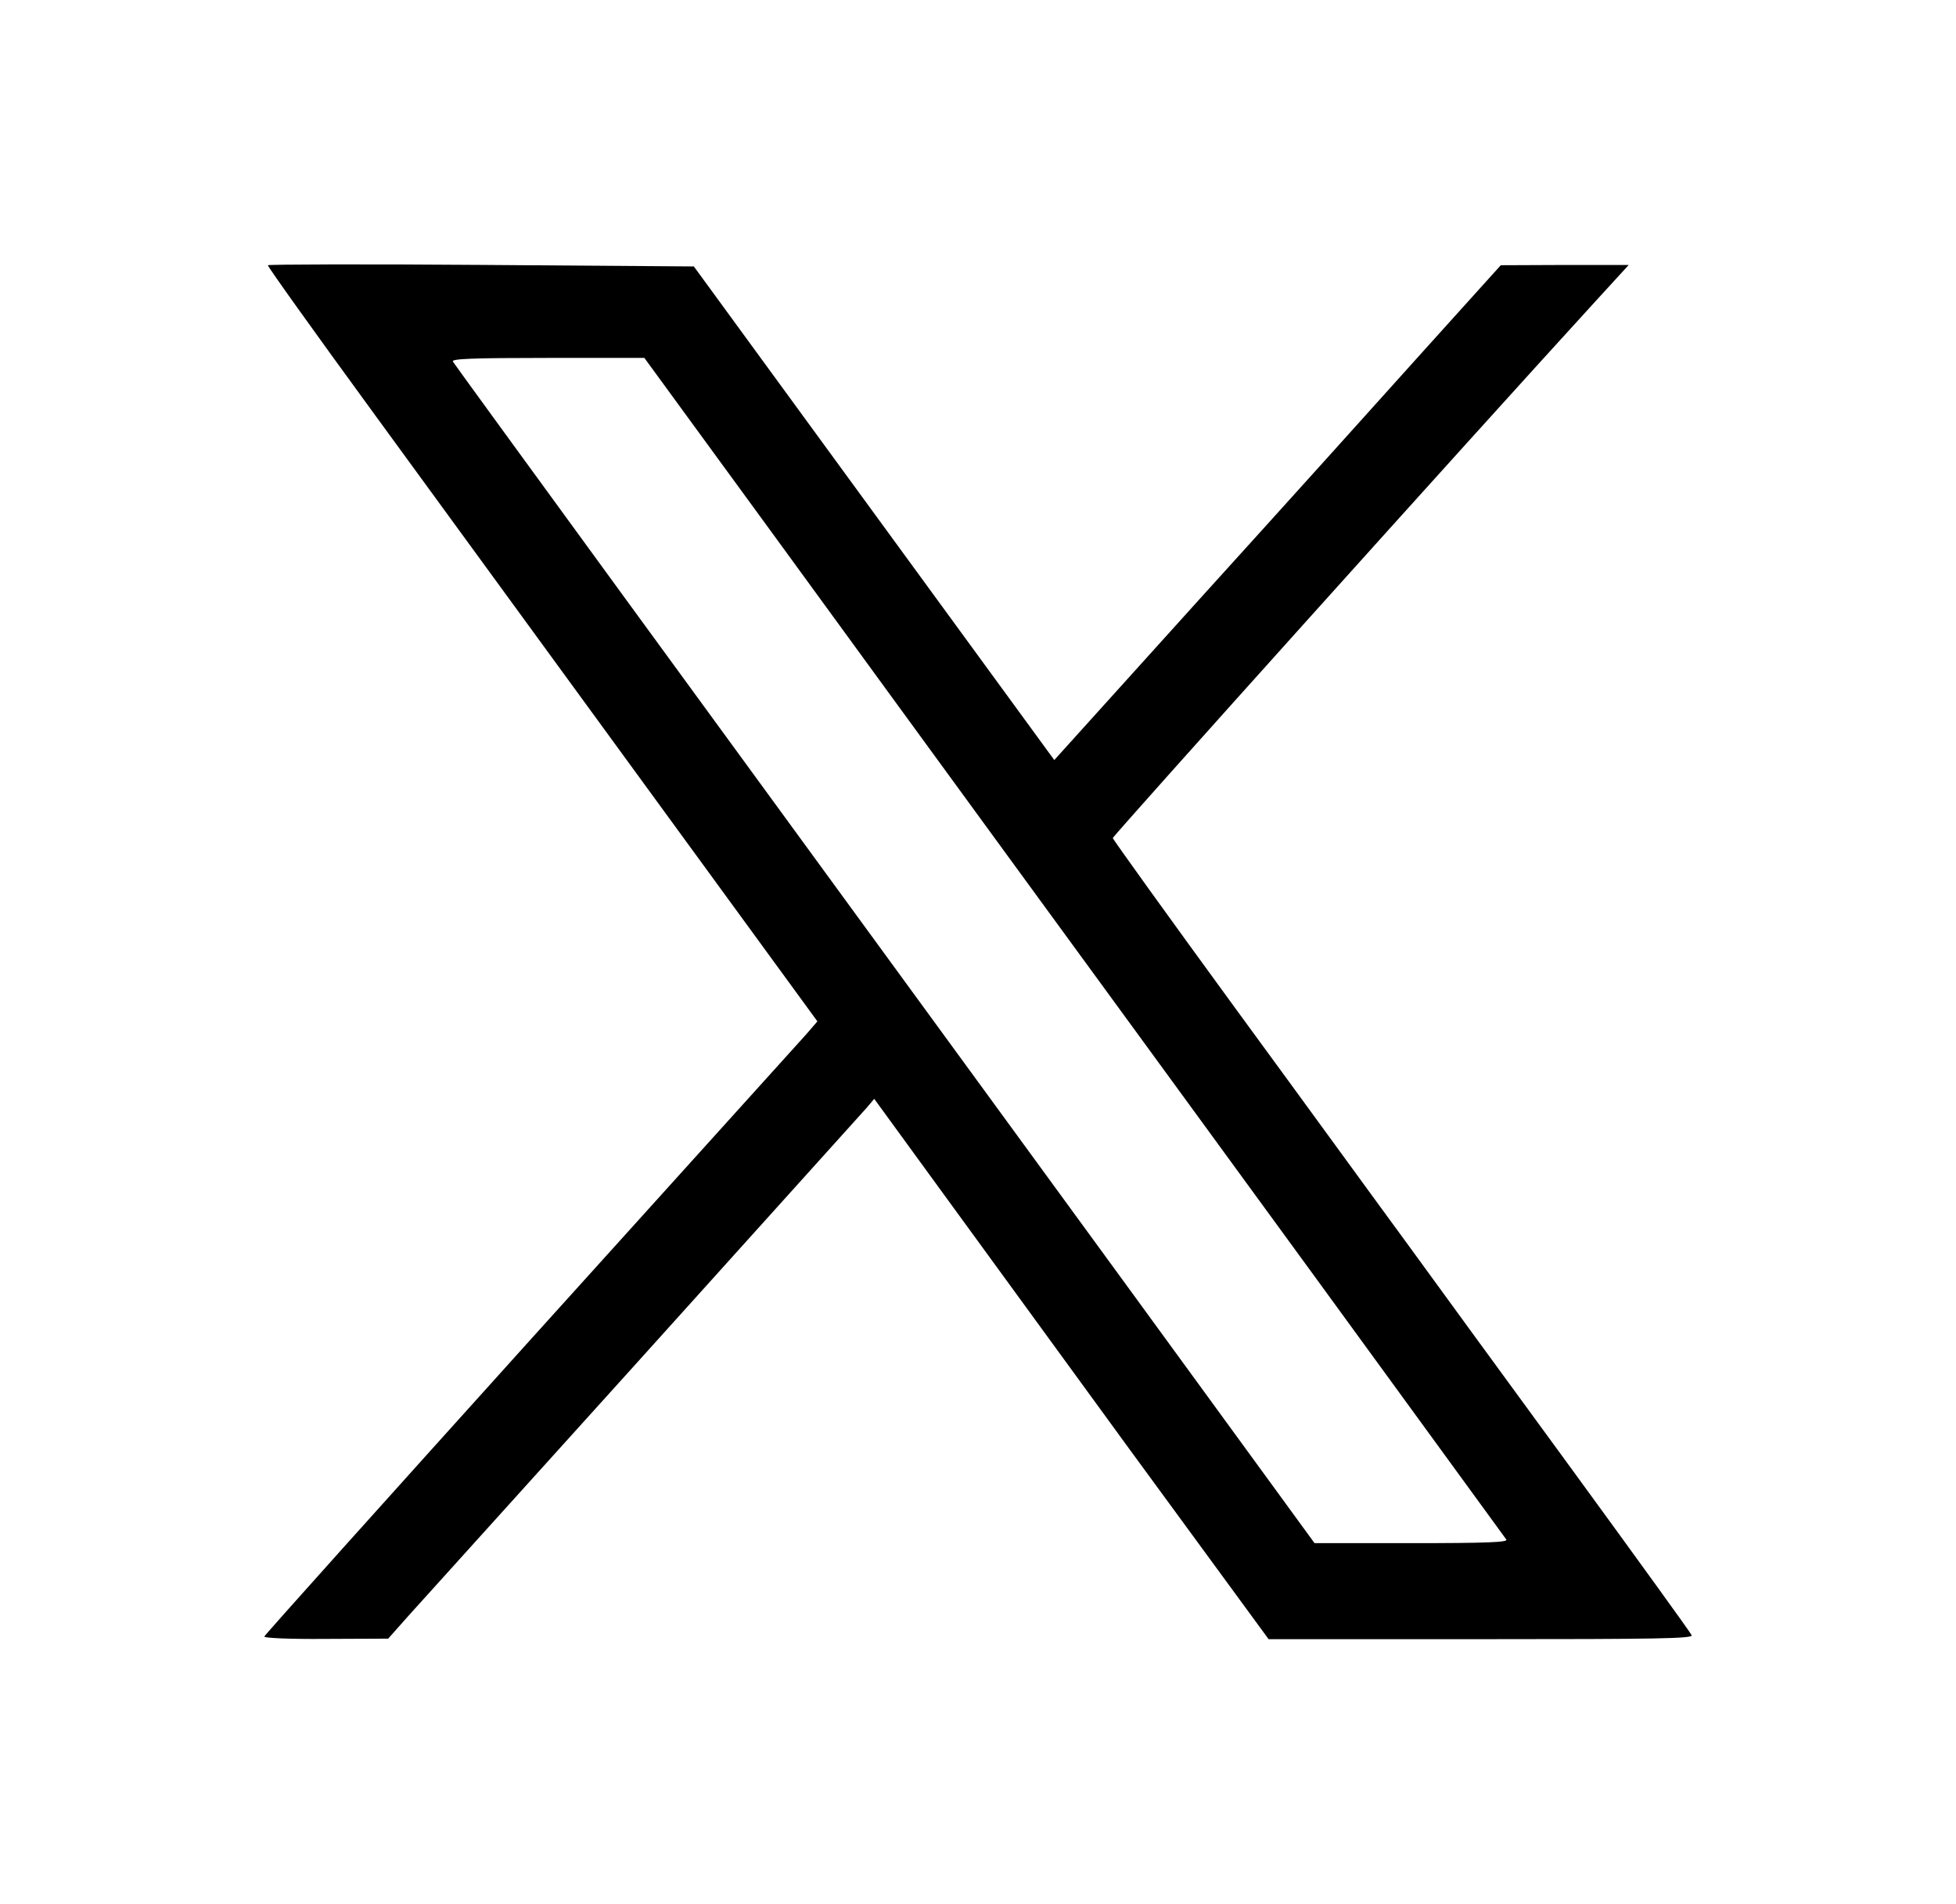
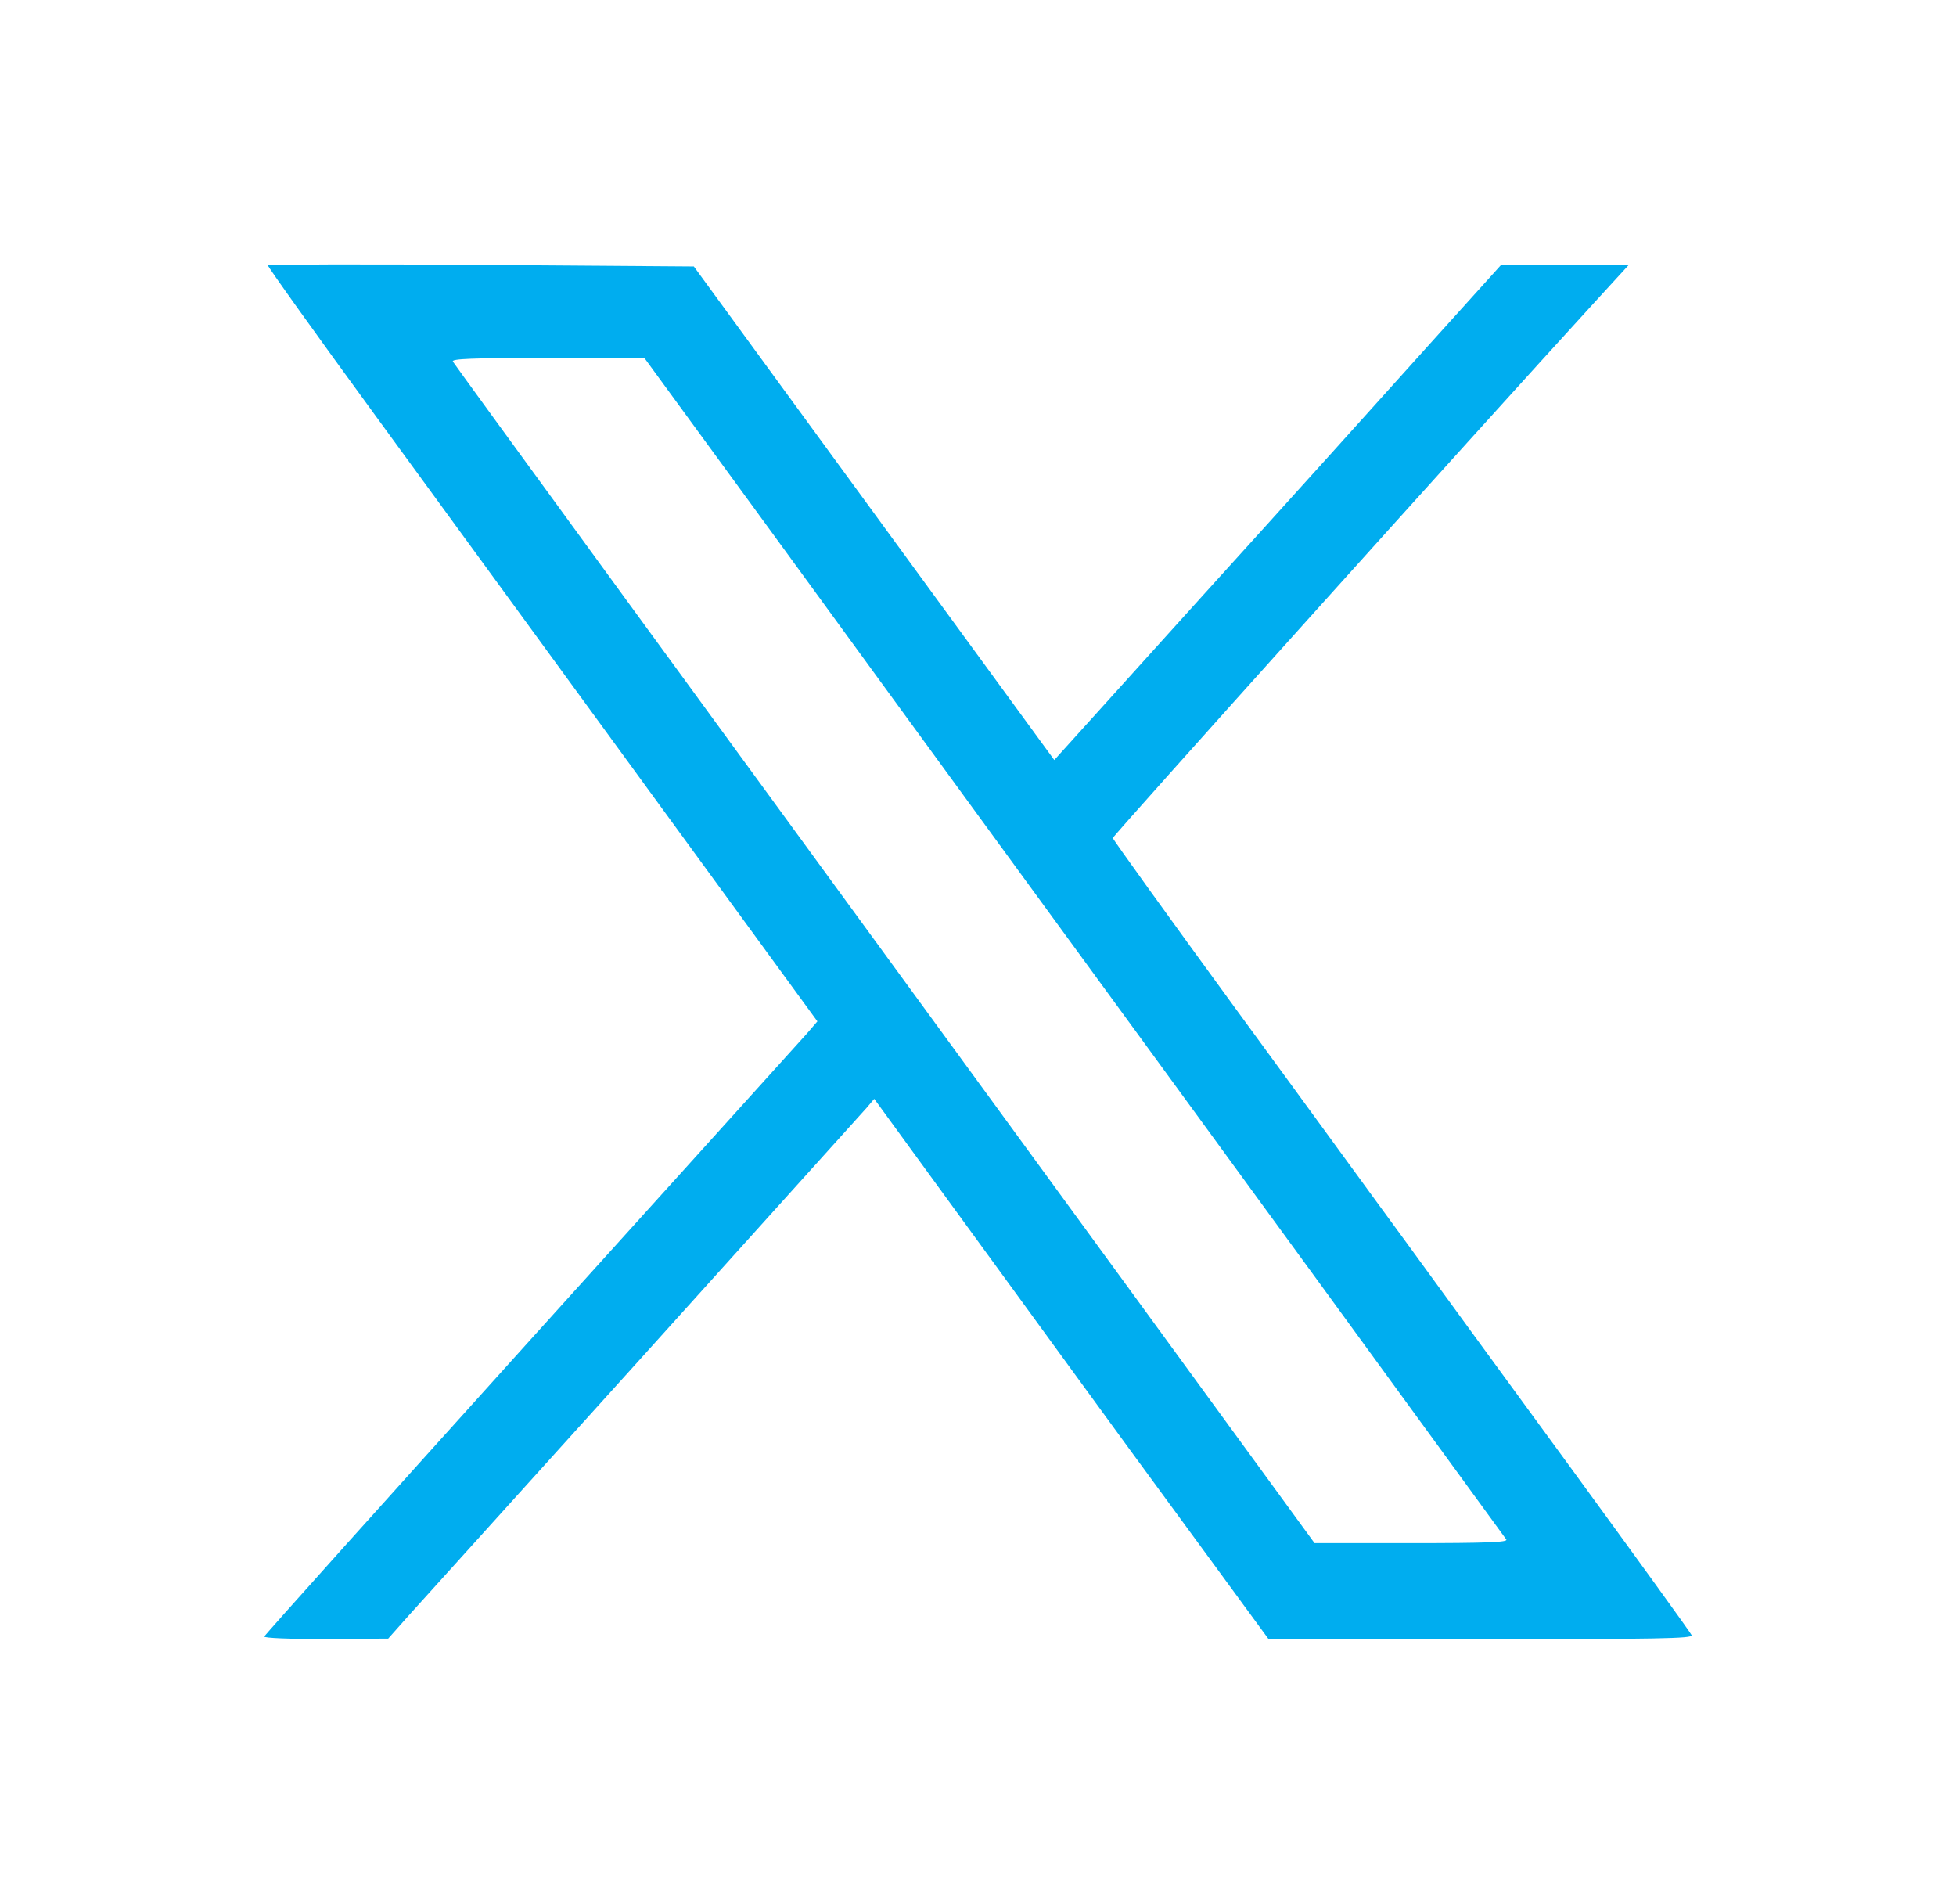
<svg xmlns="http://www.w3.org/2000/svg" viewBox="0 0 37 36" fill="none">
-   <path fill="currentColor" d="M5.067 5.016c-.011.017.886 1.271 1.988 2.78l5.206 7.134 3.201 4.386-.205.238c-.116.13-2.47 2.736-5.228 5.788C7.271 28.401 5.006 30.921 5 30.95c-.01.028.47.051 1.163.045l1.18-.005.388-.437a6412 6412 0 0 0 8.667-9.607l.139-.165 1.107 1.52c.61.835 2.288 3.139 3.727 5.114L23.997 31h4.015c3.34 0 4.01-.011 3.988-.074-.017-.045-1.036-1.452-2.266-3.138-1.23-1.68-2.636-3.609-3.123-4.279-.493-.67-1.939-2.66-3.224-4.414-1.285-1.76-2.337-3.223-2.337-3.246 0-.04 6.79-7.593 9.1-10.118l.659-.72h-1.213l-1.207.005-1.413 1.566c-.775.863-2.675 2.974-4.225 4.682l-2.808 3.11-3.407-4.665-3.411-4.67L9.11 5.01C6.9 4.993 5.078 5 5.067 5.016m9.514 5.028c1.313 1.804 3.34 4.58 4.503 6.174 1.163 1.588 3.744 5.13 5.738 7.859l3.672 5.039c.033.051-.36.068-1.795.068h-1.833l-3.633-4.982C12.848 12.722 8.617 6.922 8.567 6.838c-.033-.052.343-.069 1.789-.069h1.833z" />
+   <path fill="#00adef" d="M5.067 5.016c-.011.017.886 1.271 1.988 2.78l5.206 7.134 3.201 4.386-.205.238c-.116.13-2.47 2.736-5.228 5.788C7.271 28.401 5.006 30.921 5 30.95c-.01.028.47.051 1.163.045l1.18-.005.388-.437a6412 6412 0 0 0 8.667-9.607l.139-.165 1.107 1.52c.61.835 2.288 3.139 3.727 5.114L23.997 31h4.015c3.34 0 4.01-.011 3.988-.074-.017-.045-1.036-1.452-2.266-3.138-1.23-1.68-2.636-3.609-3.123-4.279-.493-.67-1.939-2.66-3.224-4.414-1.285-1.76-2.337-3.223-2.337-3.246 0-.04 6.79-7.593 9.1-10.118l.659-.72h-1.213l-1.207.005-1.413 1.566c-.775.863-2.675 2.974-4.225 4.682l-2.808 3.11-3.407-4.665-3.411-4.67L9.11 5.01C6.9 4.993 5.078 5 5.067 5.016m9.514 5.028c1.313 1.804 3.34 4.58 4.503 6.174 1.163 1.588 3.744 5.13 5.738 7.859l3.672 5.039c.033.051-.36.068-1.795.068h-1.833l-3.633-4.982C12.848 12.722 8.617 6.922 8.567 6.838c-.033-.052.343-.069 1.789-.069h1.833z" />
</svg>
